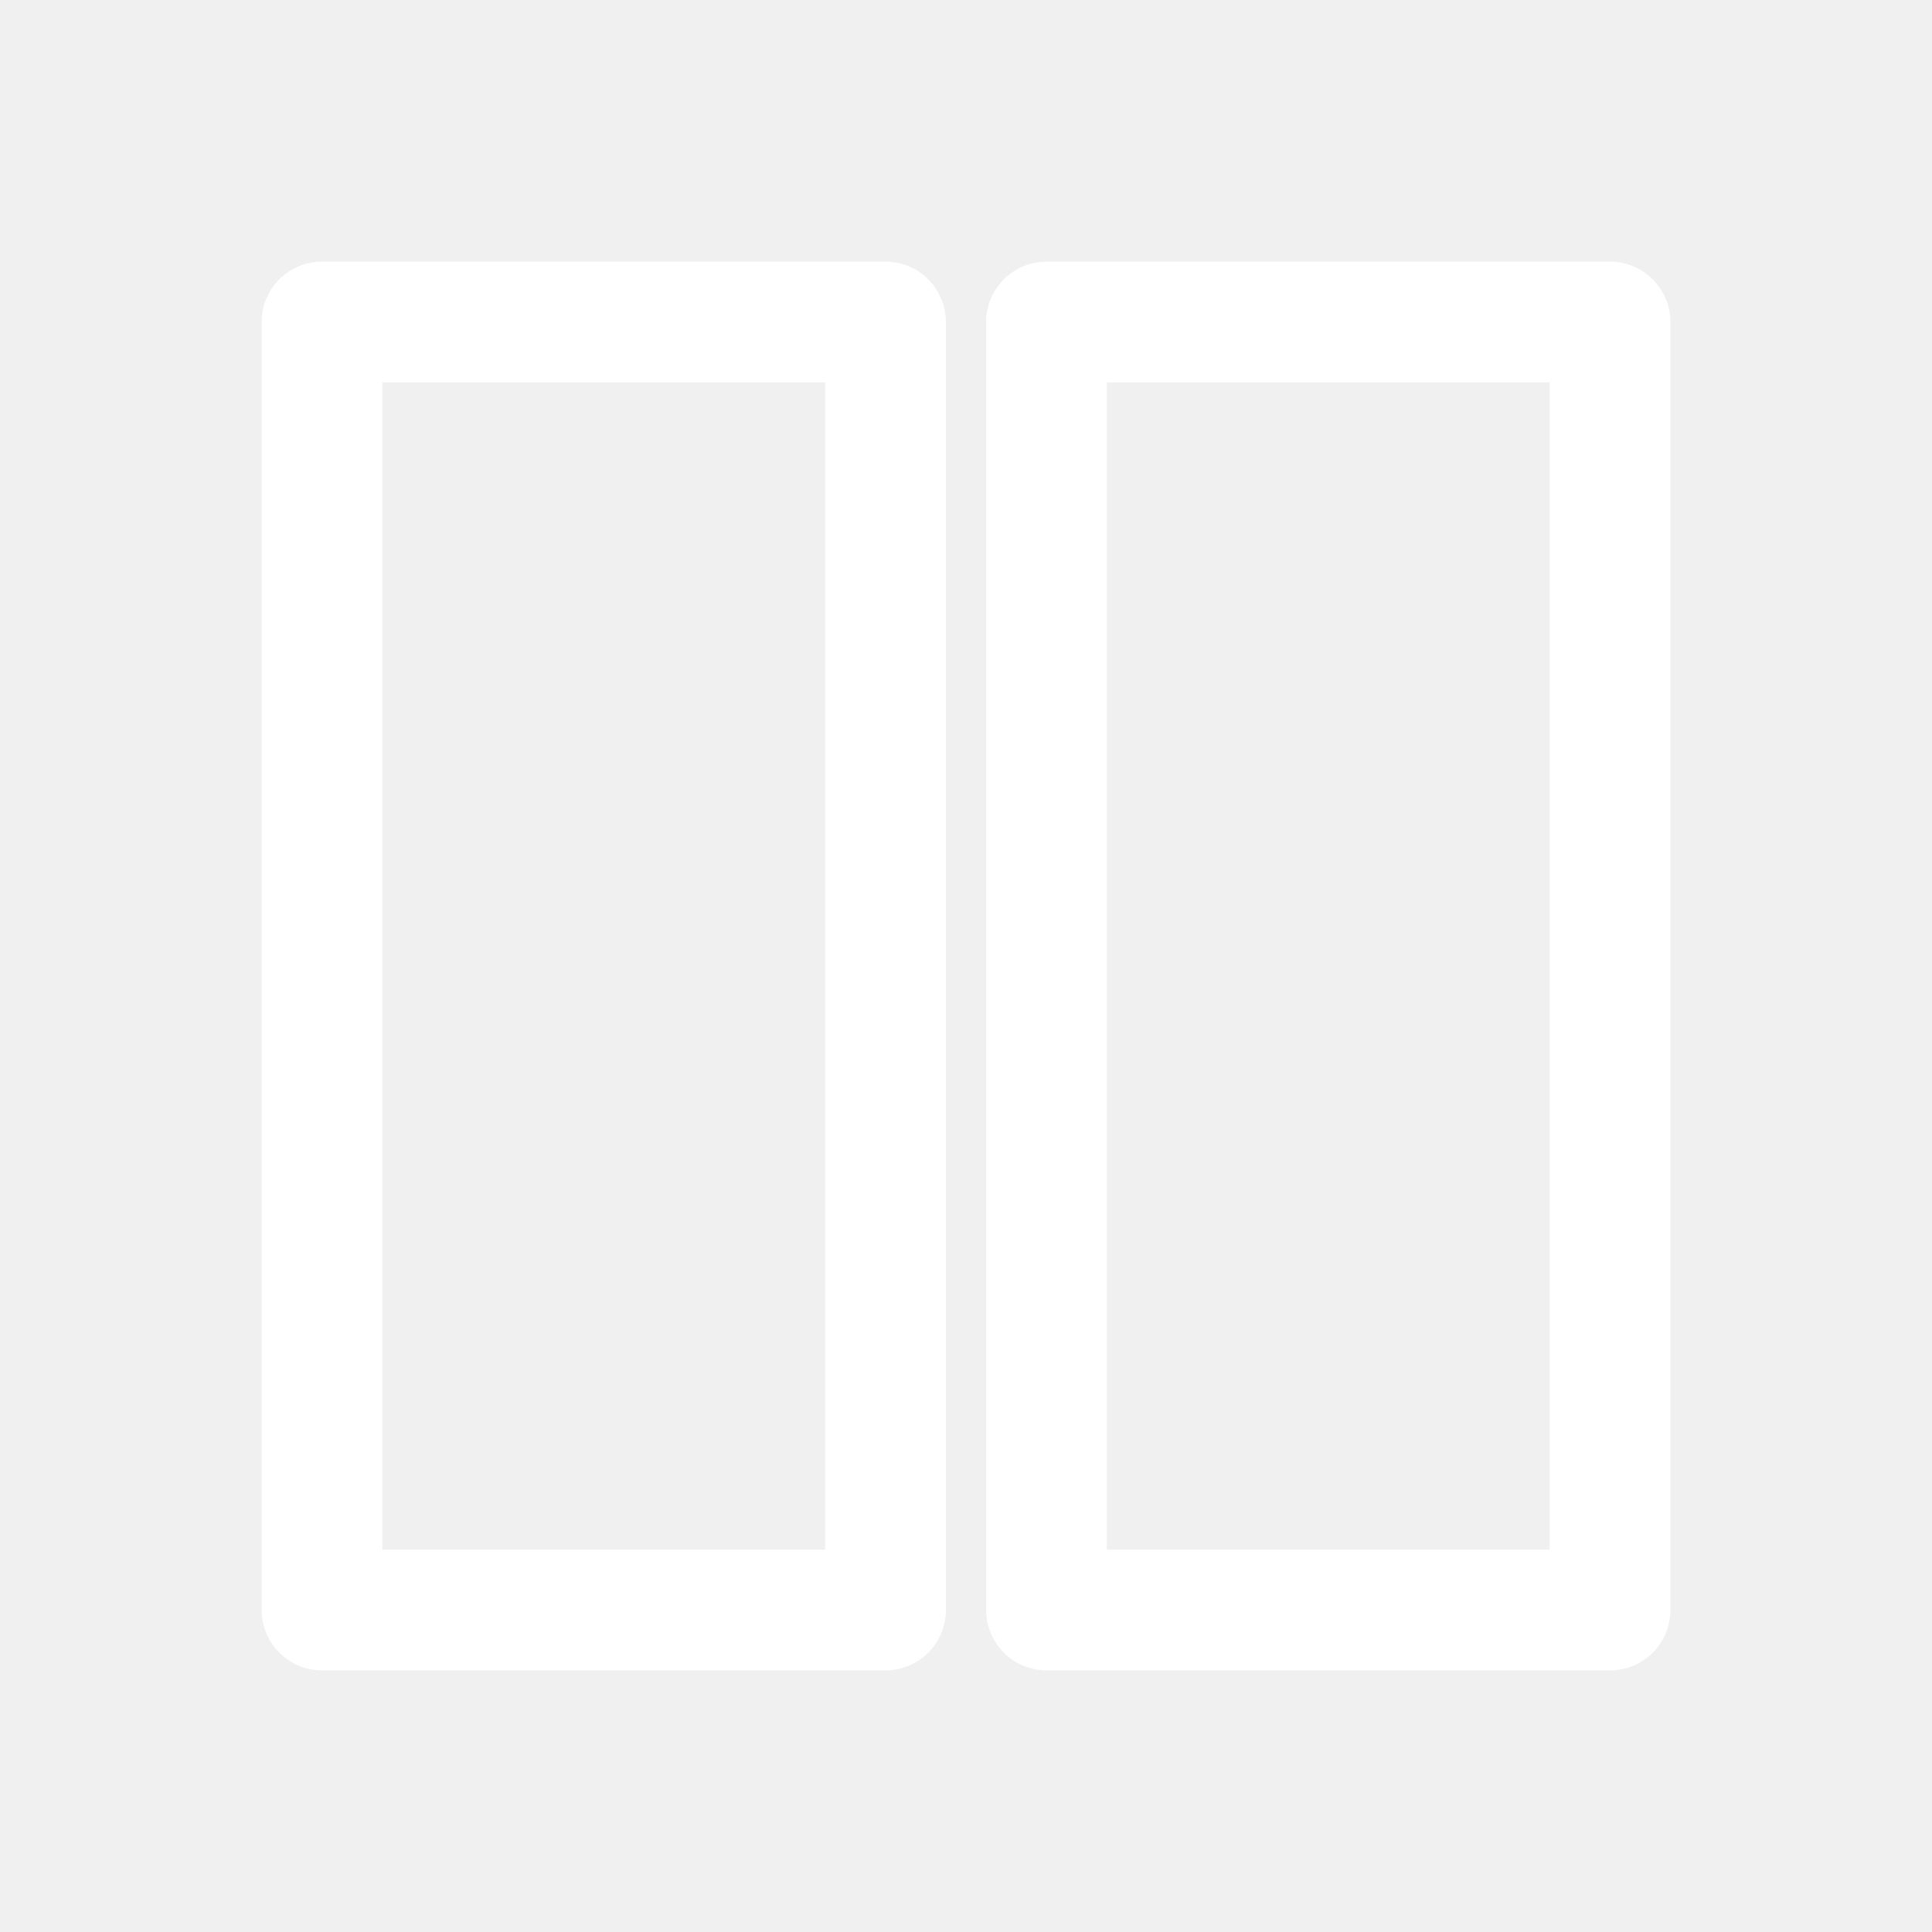
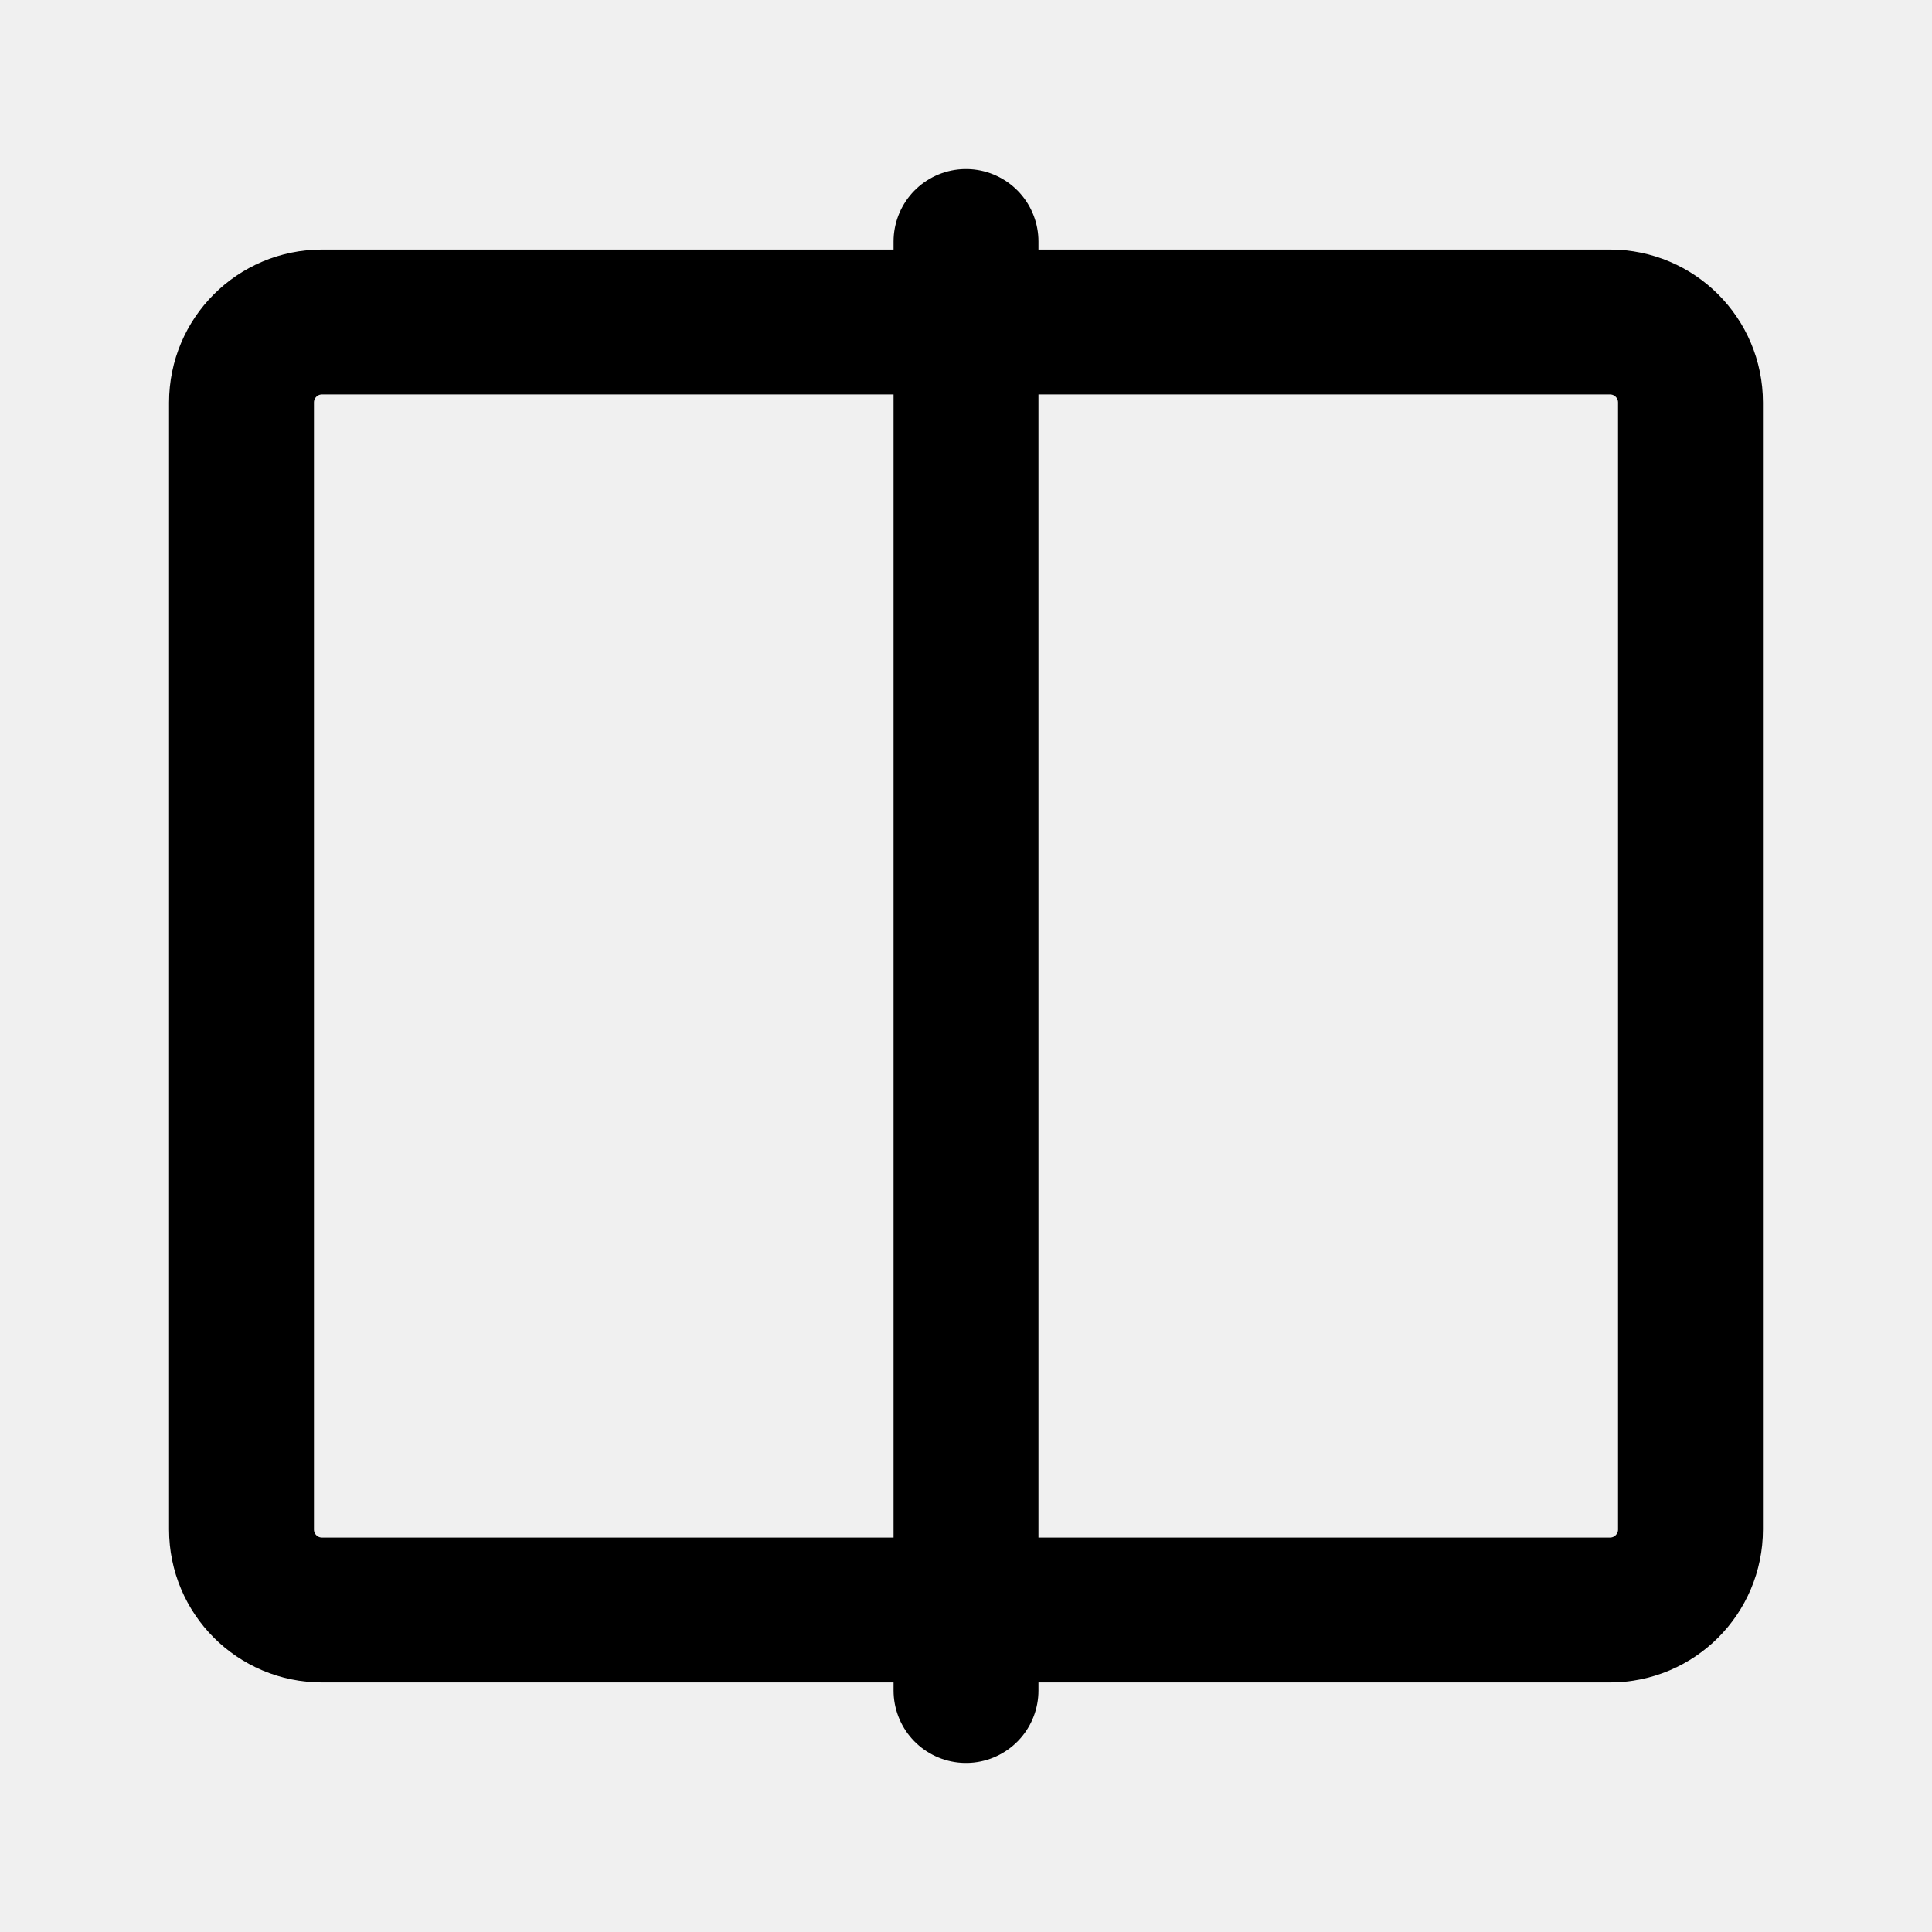
- <svg xmlns="http://www.w3.org/2000/svg" viewBox="0 0 24 24" width="24" height="24">
-   <path d="M4 4h7v16H4zM13 4h7v16h-7z" fill="none" stroke="#ffffff" stroke-width="1.5" stroke-linecap="round" stroke-linejoin="round" />
+ <svg xmlns="http://www.w3.org/2000/svg" viewBox="0 0 24 24" fill="none" stroke="currentColor" stroke-width="1.8" stroke-linecap="round" stroke-linejoin="round">
+   <path d="M12 3v18M4 4h16a1 1 0 0 1 1 1v14a1 1 0 0 1-1 1H4a1 1 0 0 1-1-1V5a1 1 0 0 1 1-1z" />
</svg>
